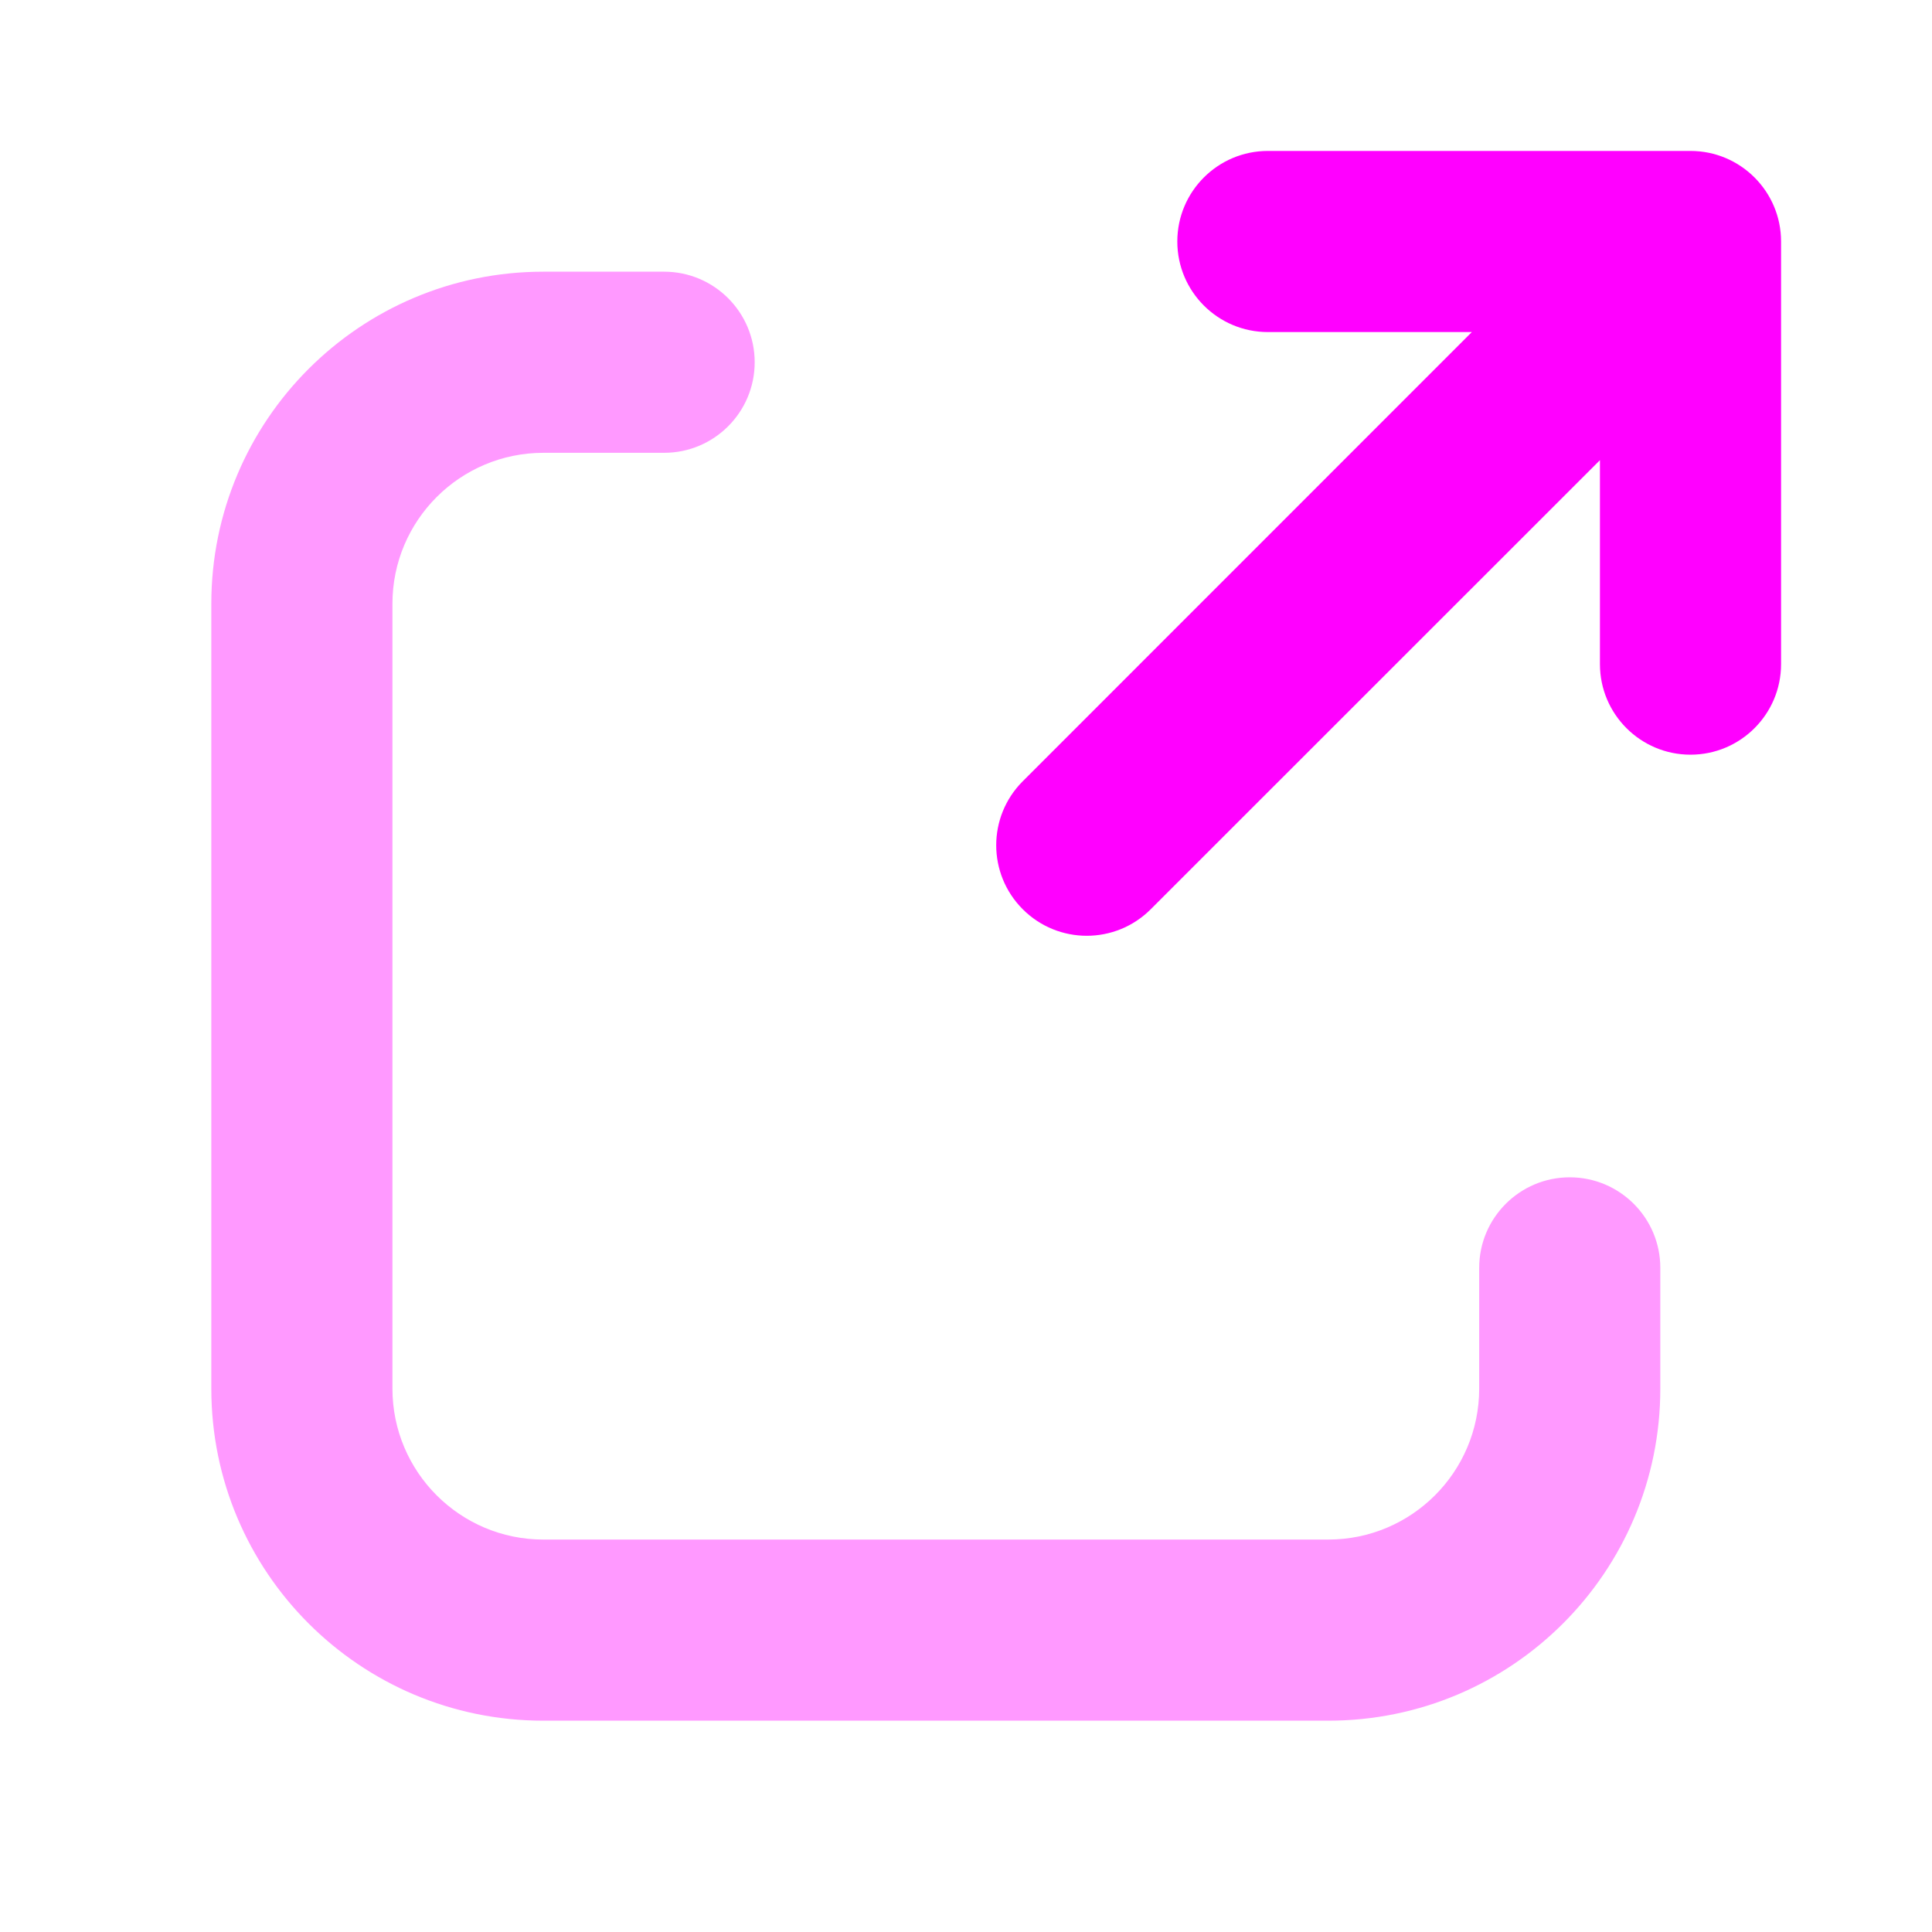
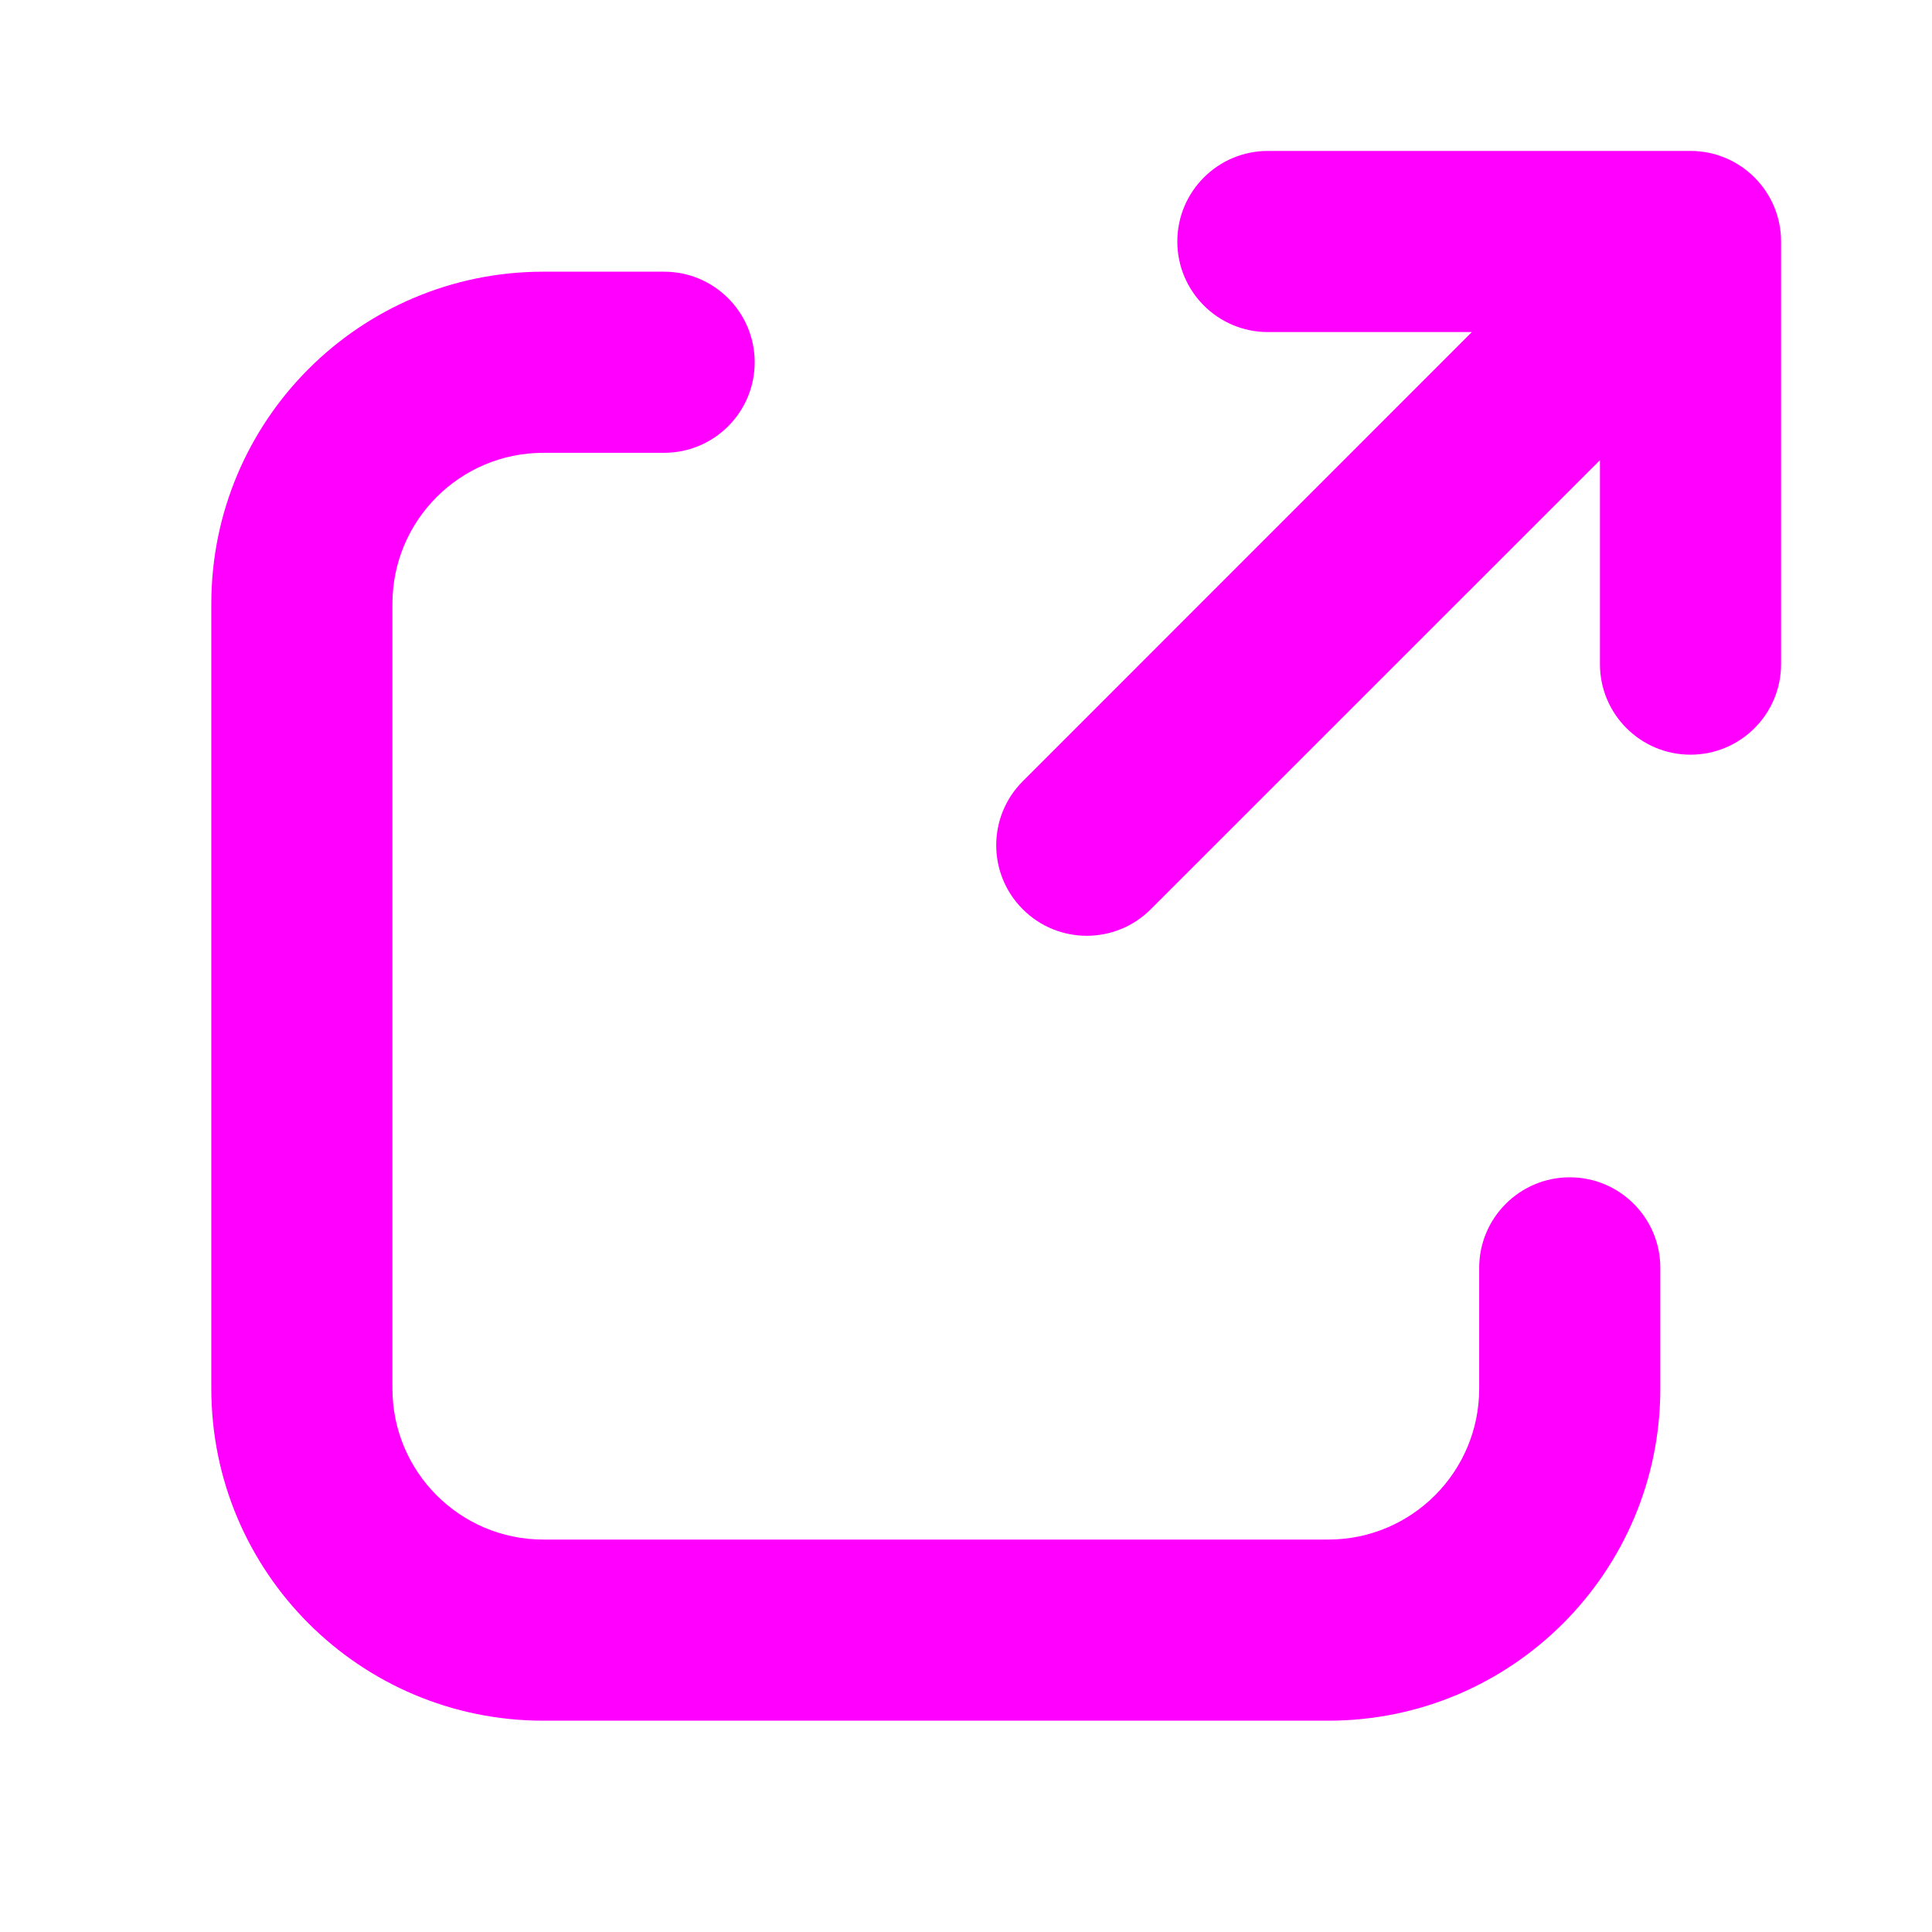
<svg xmlns="http://www.w3.org/2000/svg" width="16" height="16" viewBox="0 0 16 16" fill="none">
-   <path opacity="0.4" fill-rule="evenodd" clip-rule="evenodd" d="M1.75 5C1.75 3.481 2.981 2.25 4.5 2.25H5.5C5.914 2.25 6.25 2.586 6.25 3C6.25 3.414 5.914 3.75 5.5 3.75H4.5C3.81 3.75 3.25 4.31 3.25 5V11.5C3.25 12.19 3.81 12.75 4.5 12.75H11C11.69 12.75 12.25 12.19 12.25 11.5V10.5C12.25 10.086 12.586 9.75 13 9.75C13.414 9.75 13.75 10.086 13.75 10.5V11.5C13.75 13.019 12.519 14.25 11 14.25H4.5C2.981 14.25 1.75 13.019 1.75 11.5V5Z" fill="#FF00FF" />
+   <path fill-rule="evenodd" clip-rule="evenodd" d="M1.75 5C1.75 3.481 2.981 2.25 4.5 2.25H5.5C5.914 2.25 6.25 2.586 6.25 3C6.25 3.414 5.914 3.75 5.5 3.75H4.5C3.81 3.75 3.25 4.31 3.25 5V11.5C3.25 12.19 3.81 12.75 4.5 12.75H11C11.69 12.75 12.25 12.19 12.25 11.5V10.5C12.25 10.086 12.586 9.75 13 9.75C13.414 9.75 13.75 10.086 13.75 10.5V11.5C13.75 13.019 12.519 14.25 11 14.25H4.5C2.981 14.25 1.75 13.019 1.75 11.5V5Z" fill="#FF00FF" />
  <path fill-rule="evenodd" clip-rule="evenodd" d="M9.75 2C9.75 1.586 10.086 1.25 10.5 1.25H14C14.414 1.25 14.75 1.586 14.75 2V5.5C14.75 5.914 14.414 6.25 14 6.25C13.586 6.25 13.25 5.914 13.25 5.5V3.811L9.53 7.53C9.237 7.823 8.763 7.823 8.47 7.53C8.177 7.237 8.177 6.763 8.47 6.47L12.189 2.75H10.5C10.086 2.75 9.75 2.414 9.75 2Z" fill="#FF00FF" />
</svg>
